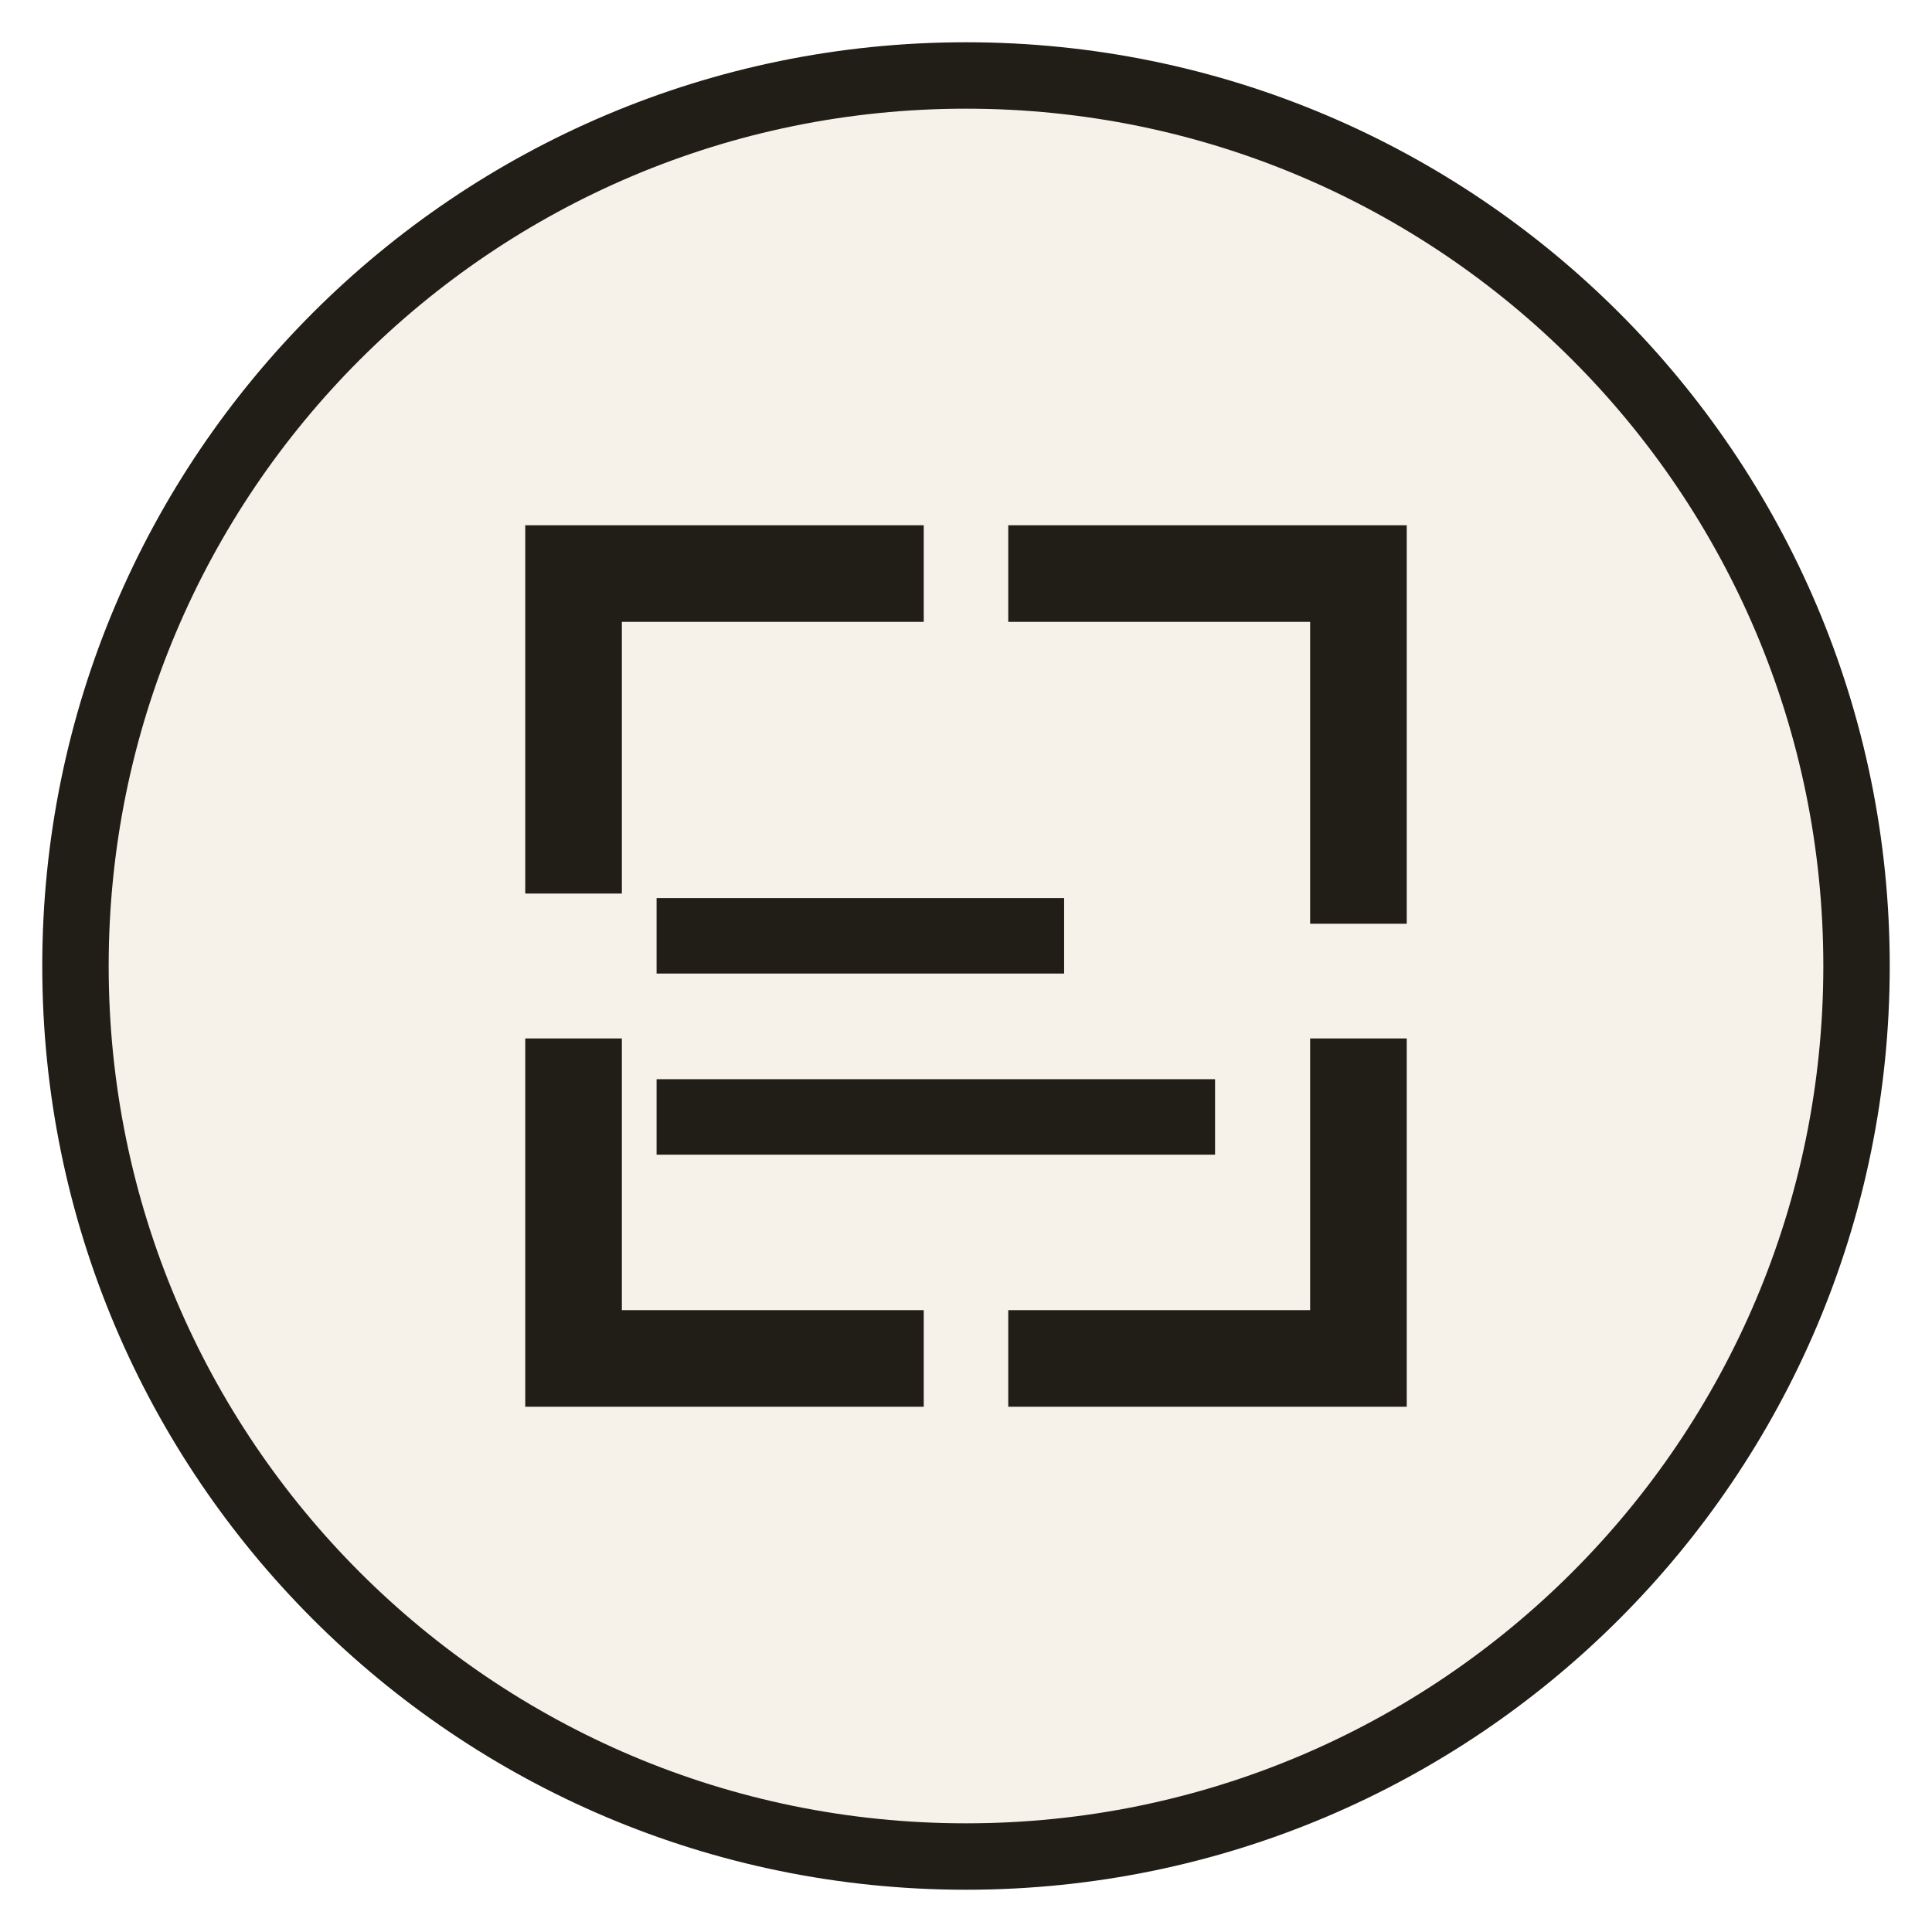
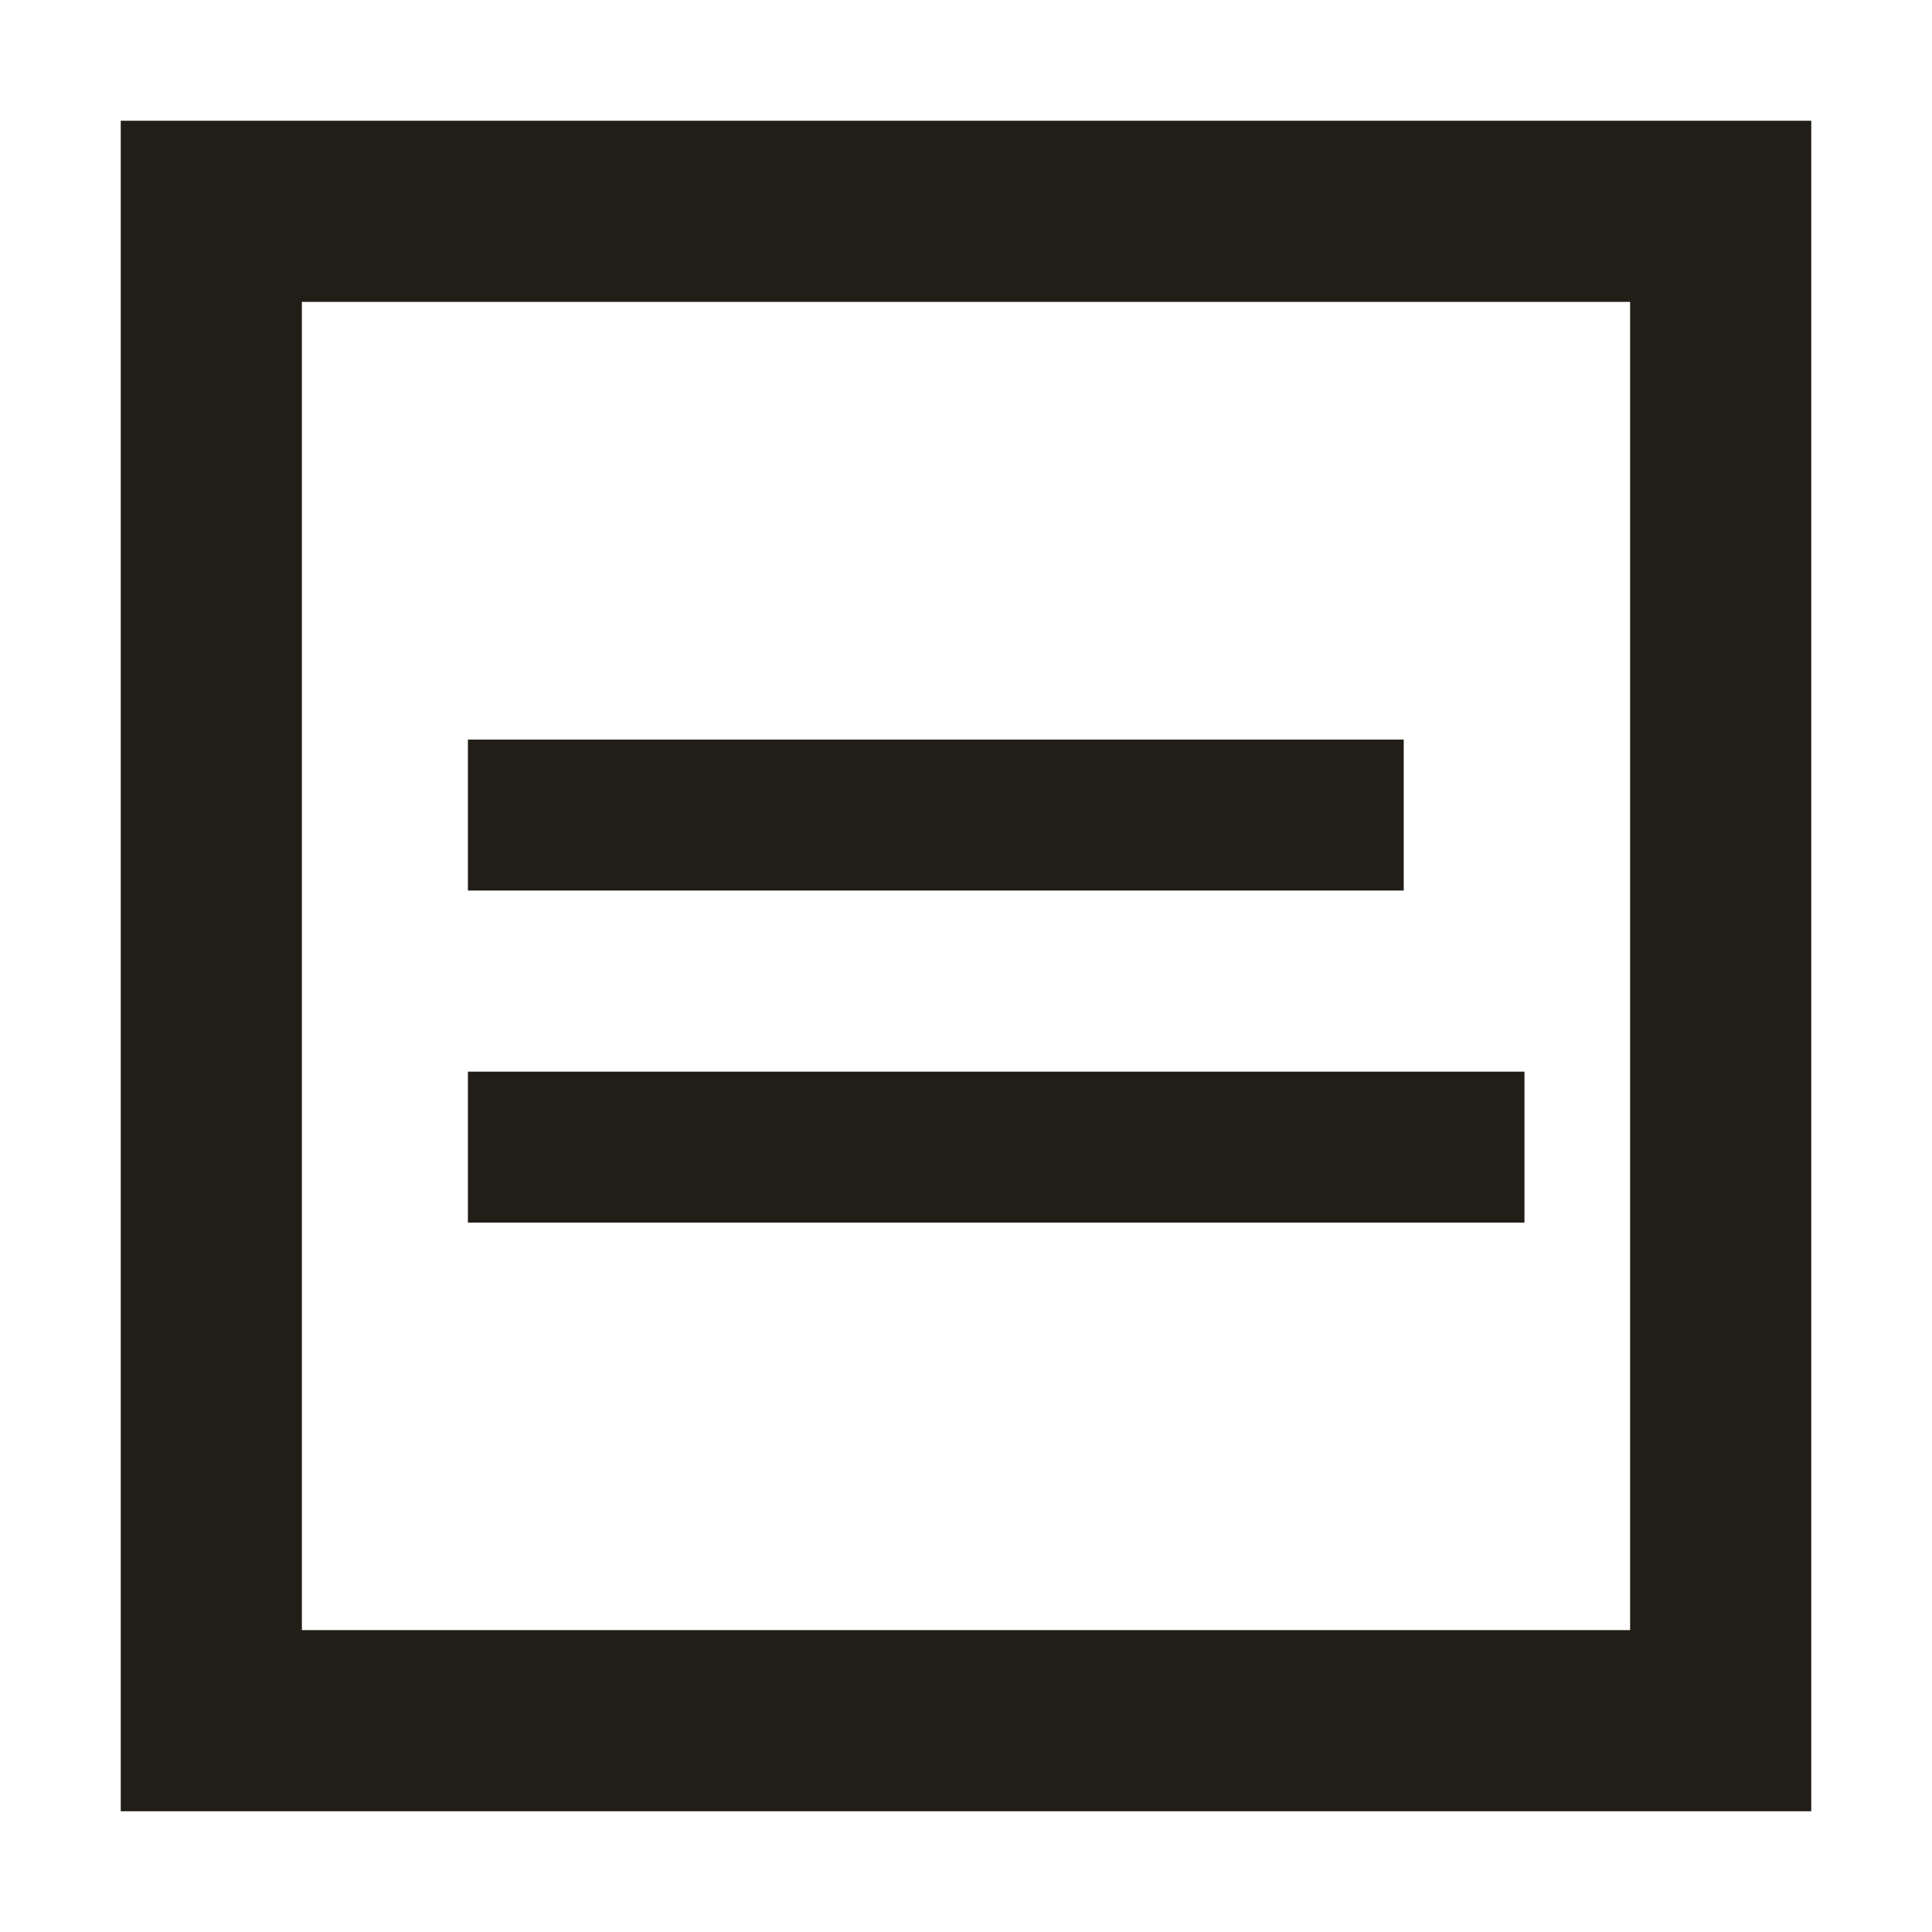
<svg xmlns="http://www.w3.org/2000/svg" viewBox="0 0 64 64" width="64" height="64" role="img" aria-label="Bidframe">
-   <circle cx="32" cy="32" r="29.5" fill="#f6f2e9" />
-   <circle cx="32" cy="32" r="29.5" fill="none" stroke="#211d17" stroke-width="2.2" />
-   <path d="M19 28V19H29M35 19H45V29M19 36V45H29M45 36V45H35" fill="none" stroke="#211d17" stroke-width="3.2" stroke-linecap="square" stroke-linejoin="miter" />
-   <path d="M23 31H34M23 37H39" fill="none" stroke="#211d17" stroke-width="2.5" stroke-linecap="square" />
+   <rect x="7" y="7" width="50" height="50" fill="none" stroke="#211d17" stroke-width="6" stroke-linejoin="miter" />
+   <path d="M18 27H44M18 38H48" fill="none" stroke="#211d17" stroke-width="5" stroke-linecap="square" />
</svg>
